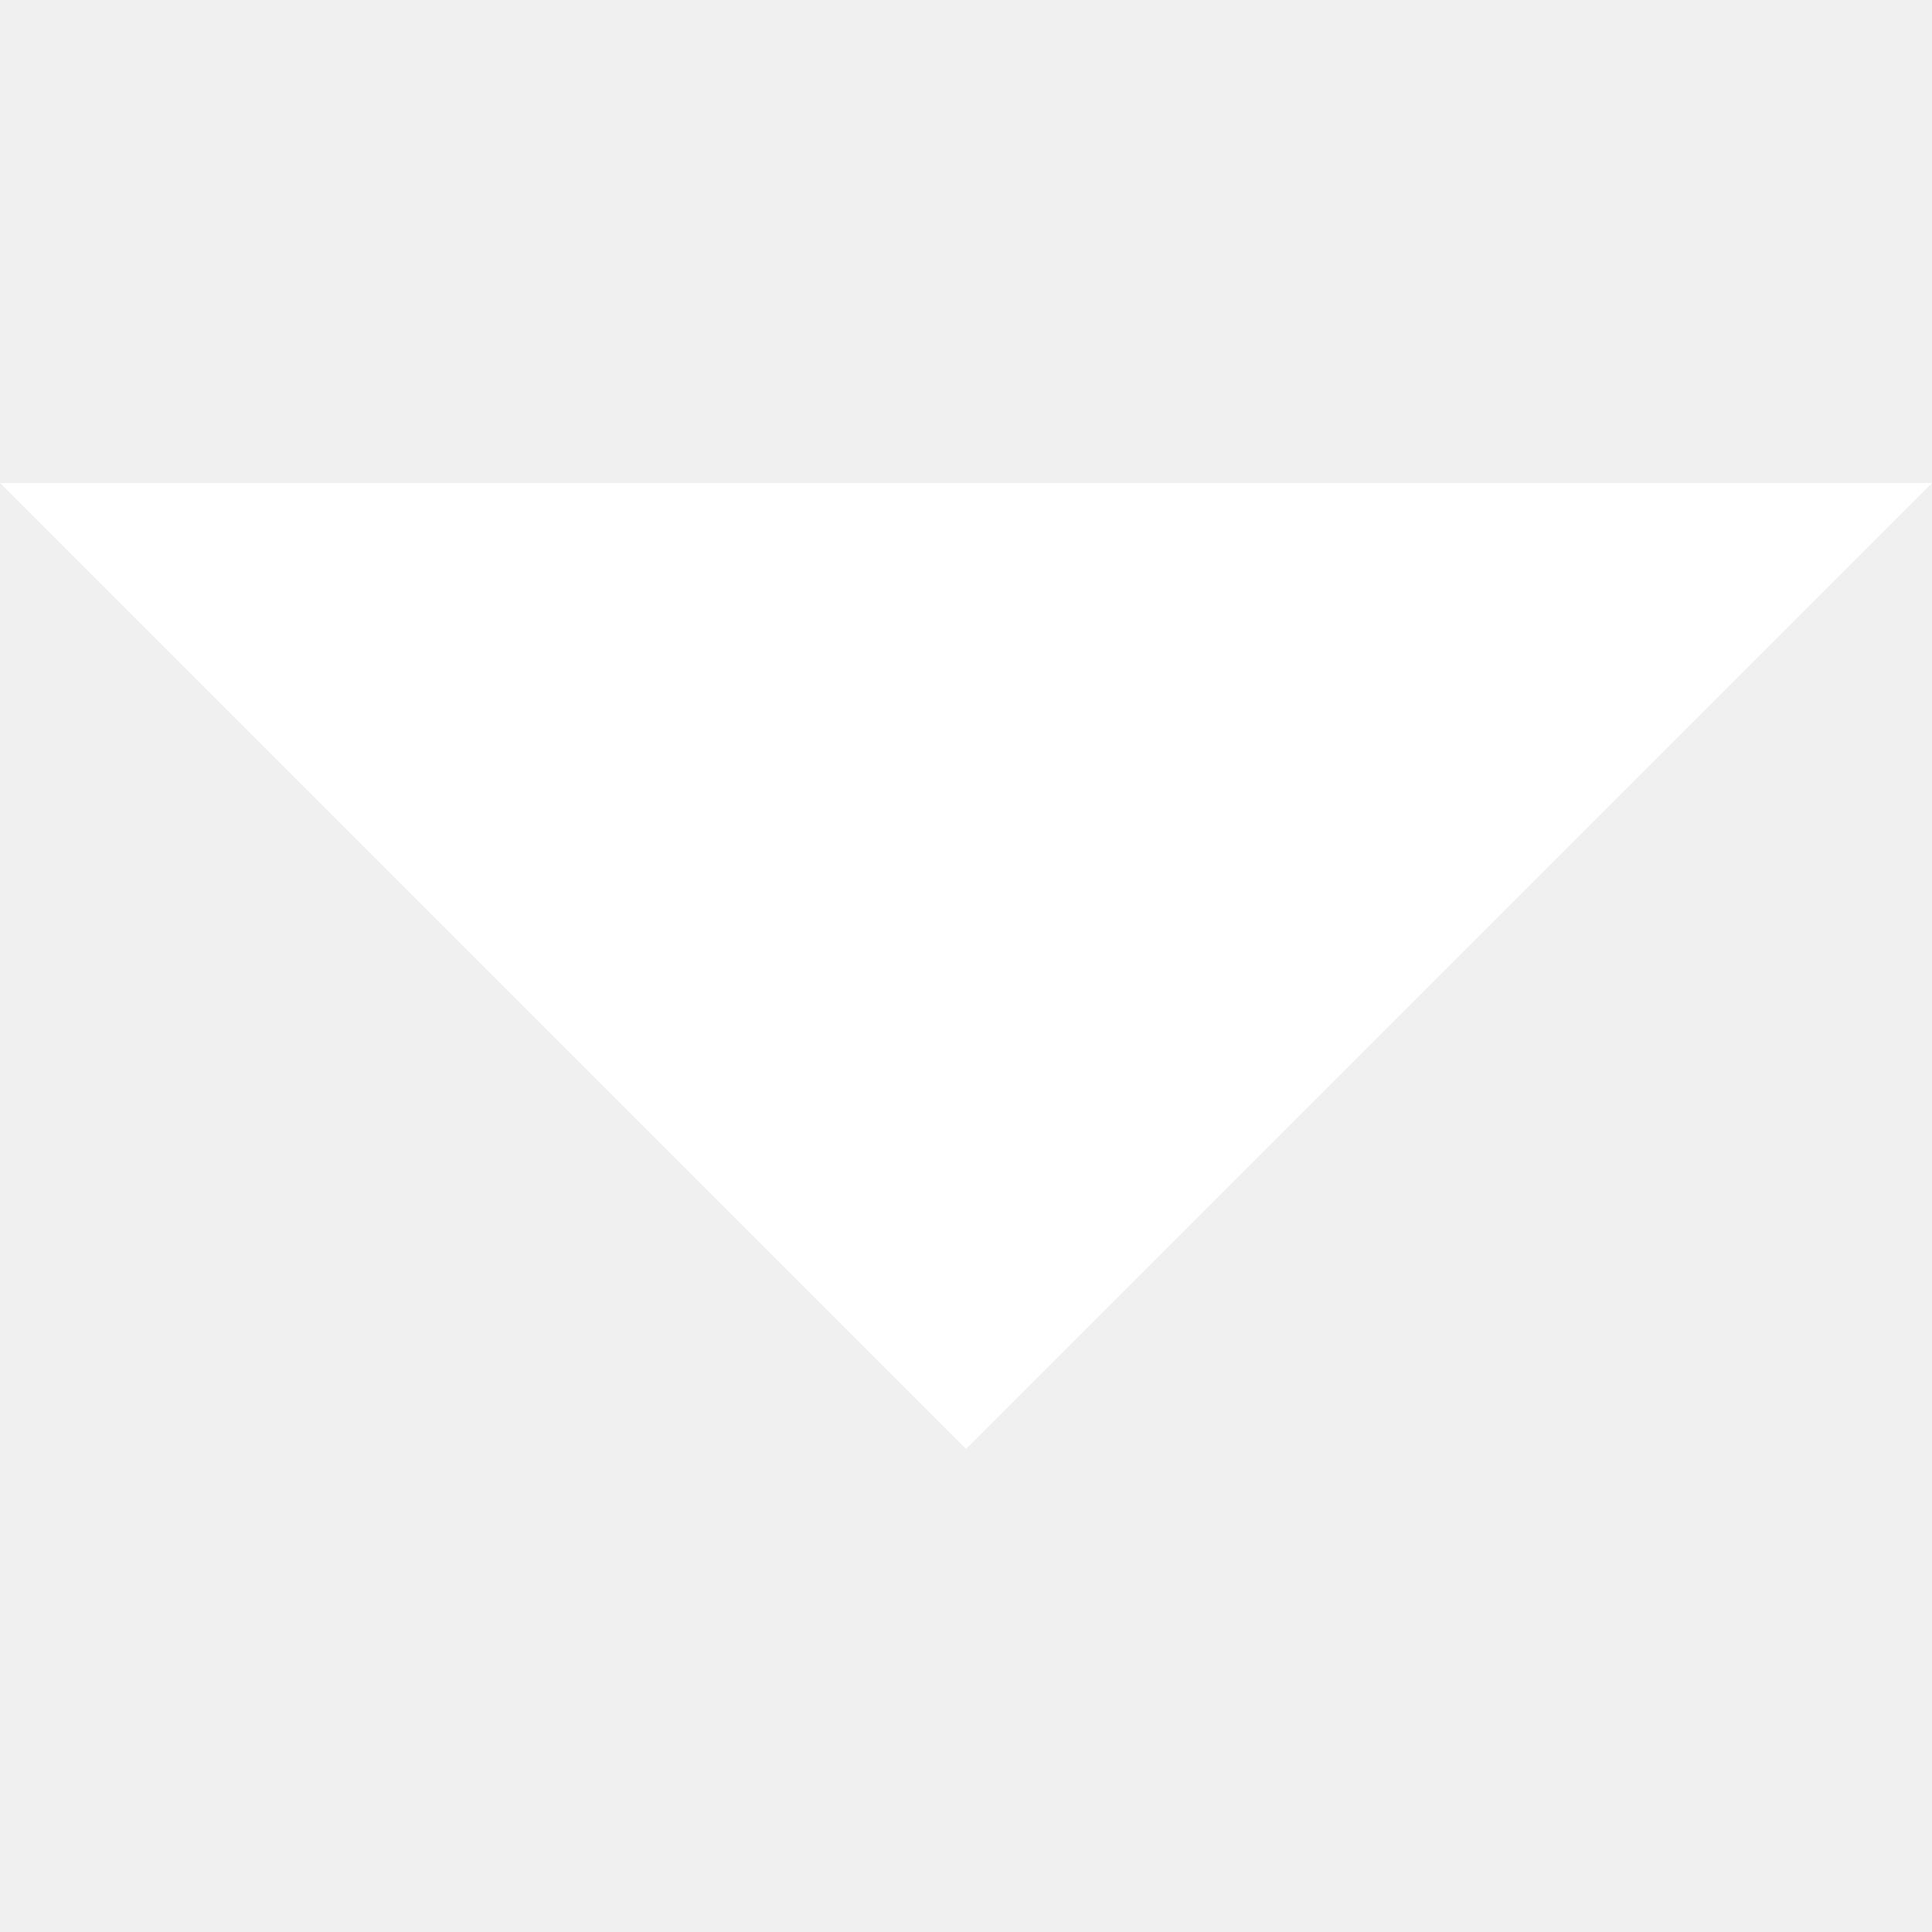
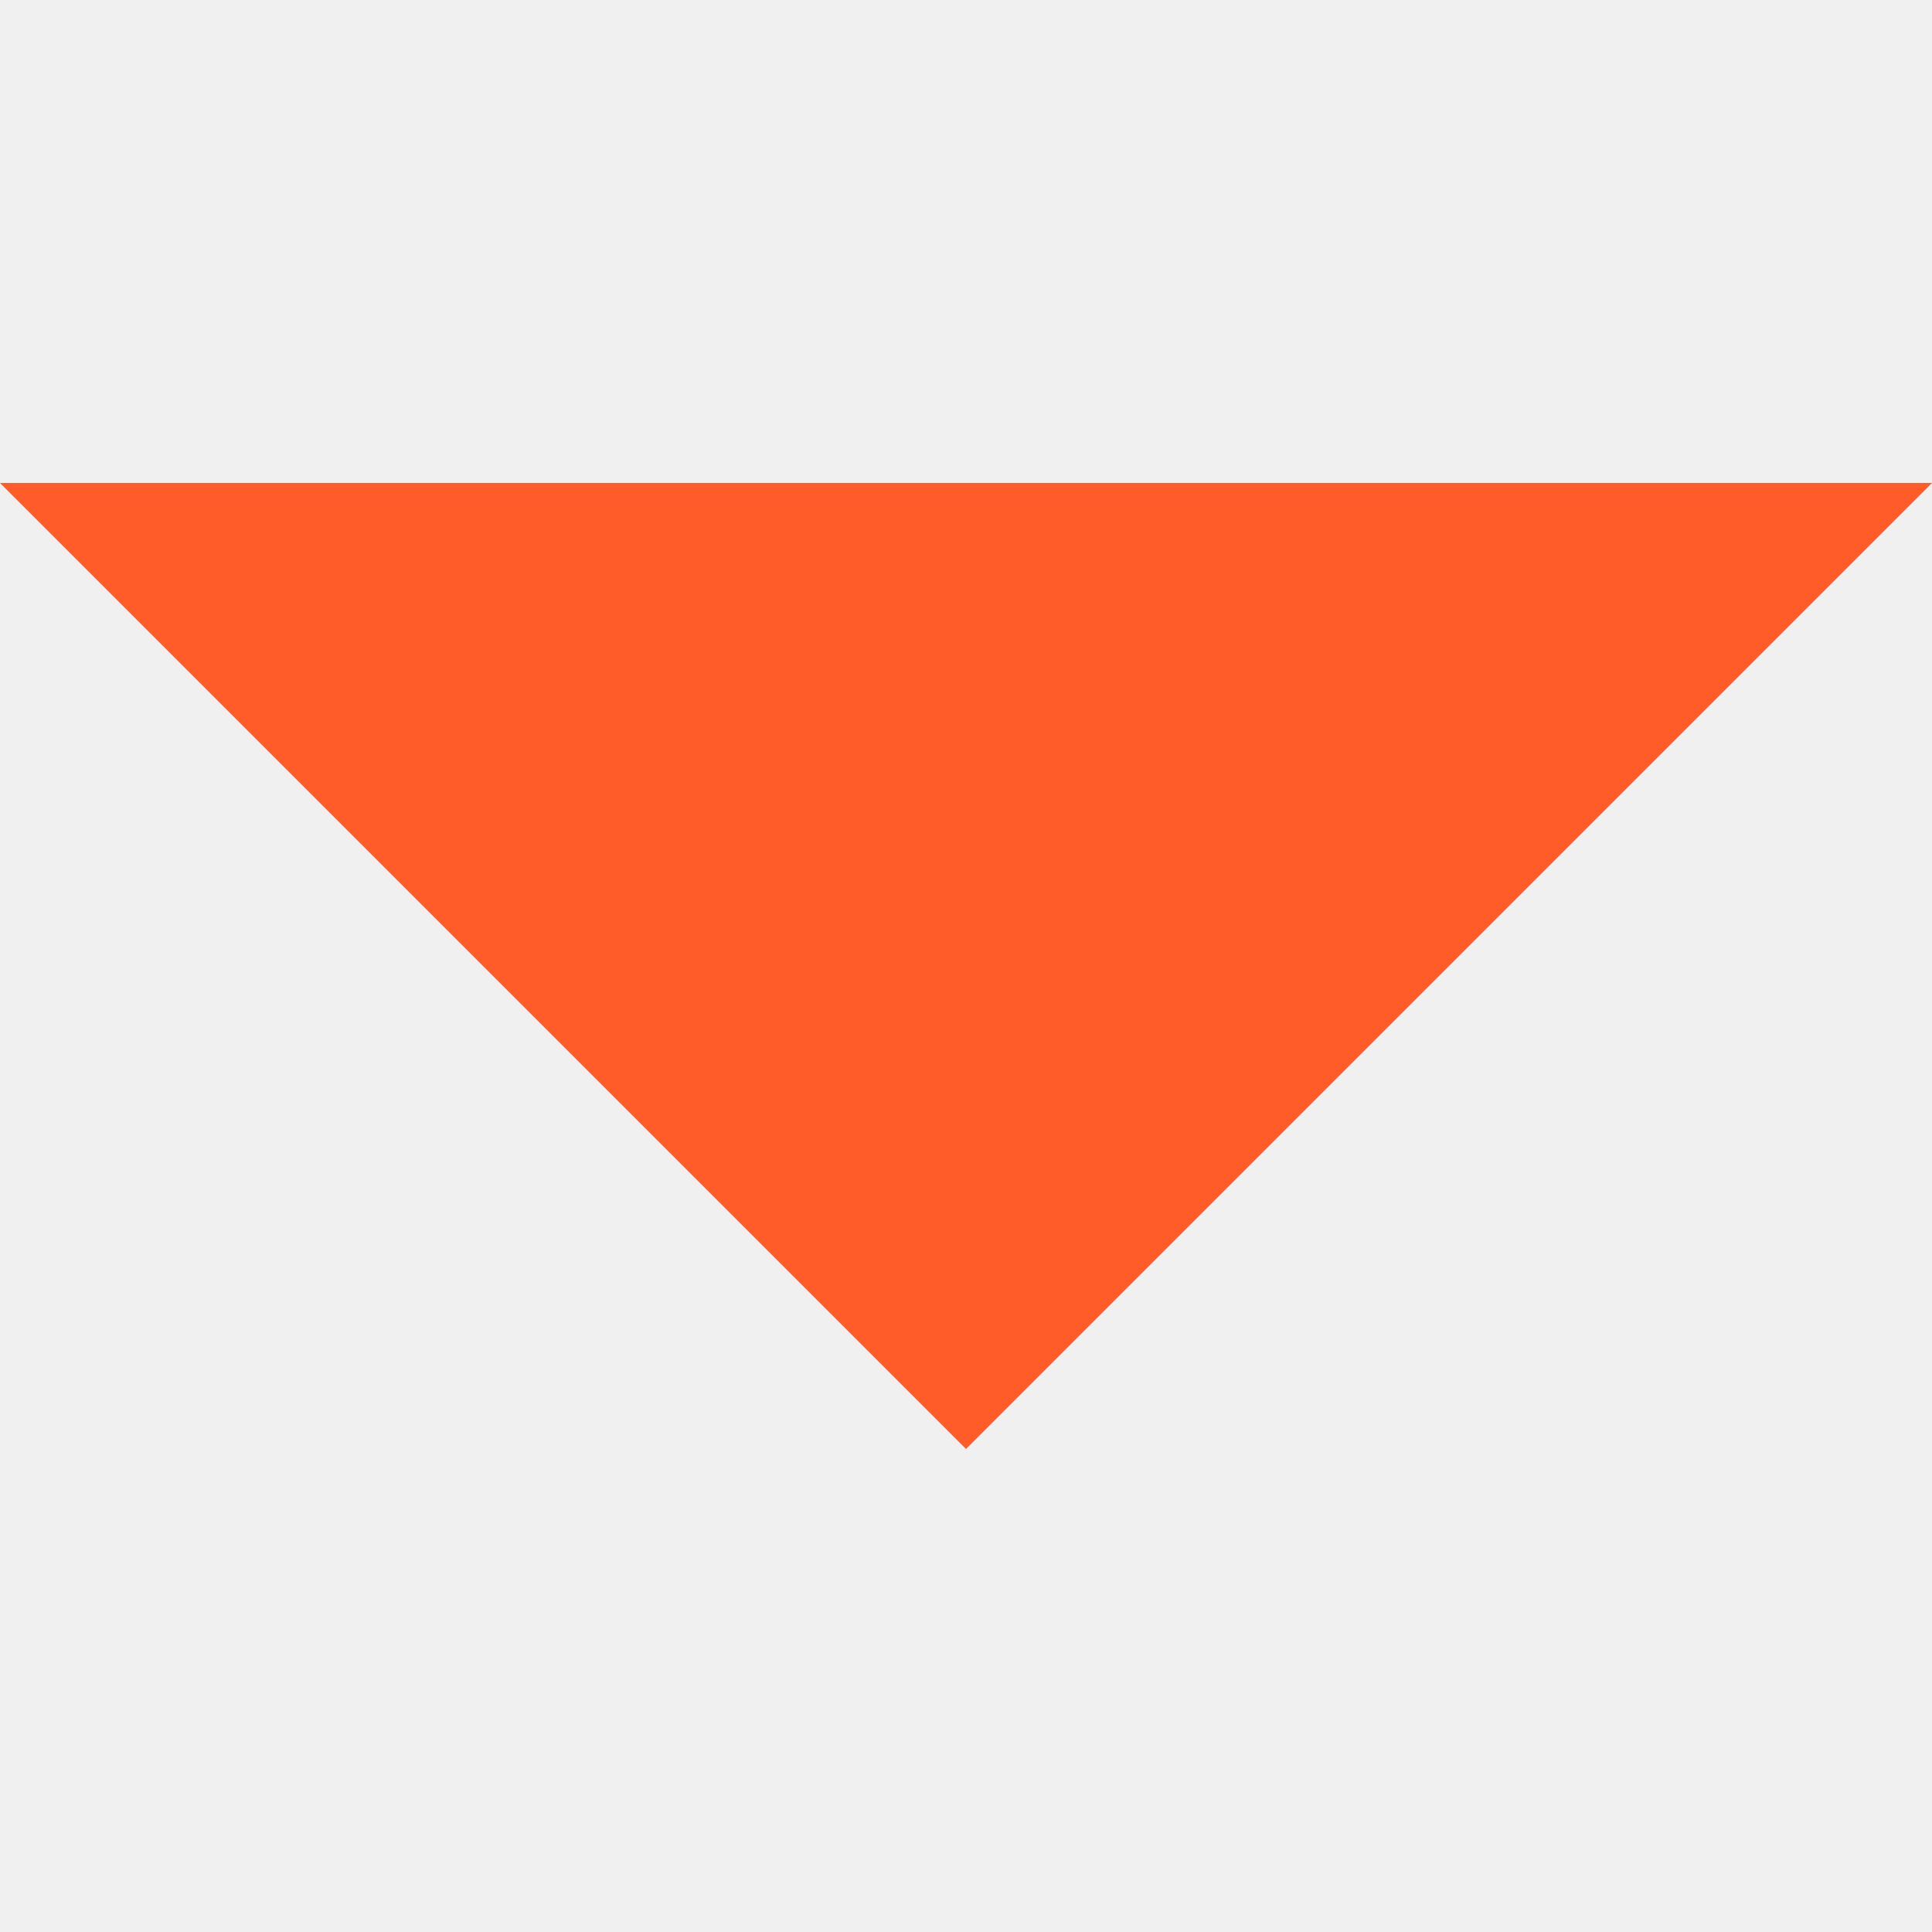
<svg xmlns="http://www.w3.org/2000/svg" version="1.1" id="Capa_1" x="0px" y="0px" width="512px" height="512px" viewBox="0 0 255 255" style="enable-background:new 0 0 255 255;" xml:space="preserve" class="">
  <g>
    <g>
      <g id="arrow-drop-down">
-         <polygon points="0,63.75 127.5,191.25 255,63.75   " data-original="#000000" class="active-path" data-old_color="#000000" fill="#FFFFFF" />
+         <polygon points="0,63.75 127.5,191.25 255,63.75   " data-original="#000000" class="active-path" data-old_color="#000000" fill="#ff5c29" />
      </g>
    </g>
  </g>
</svg>
